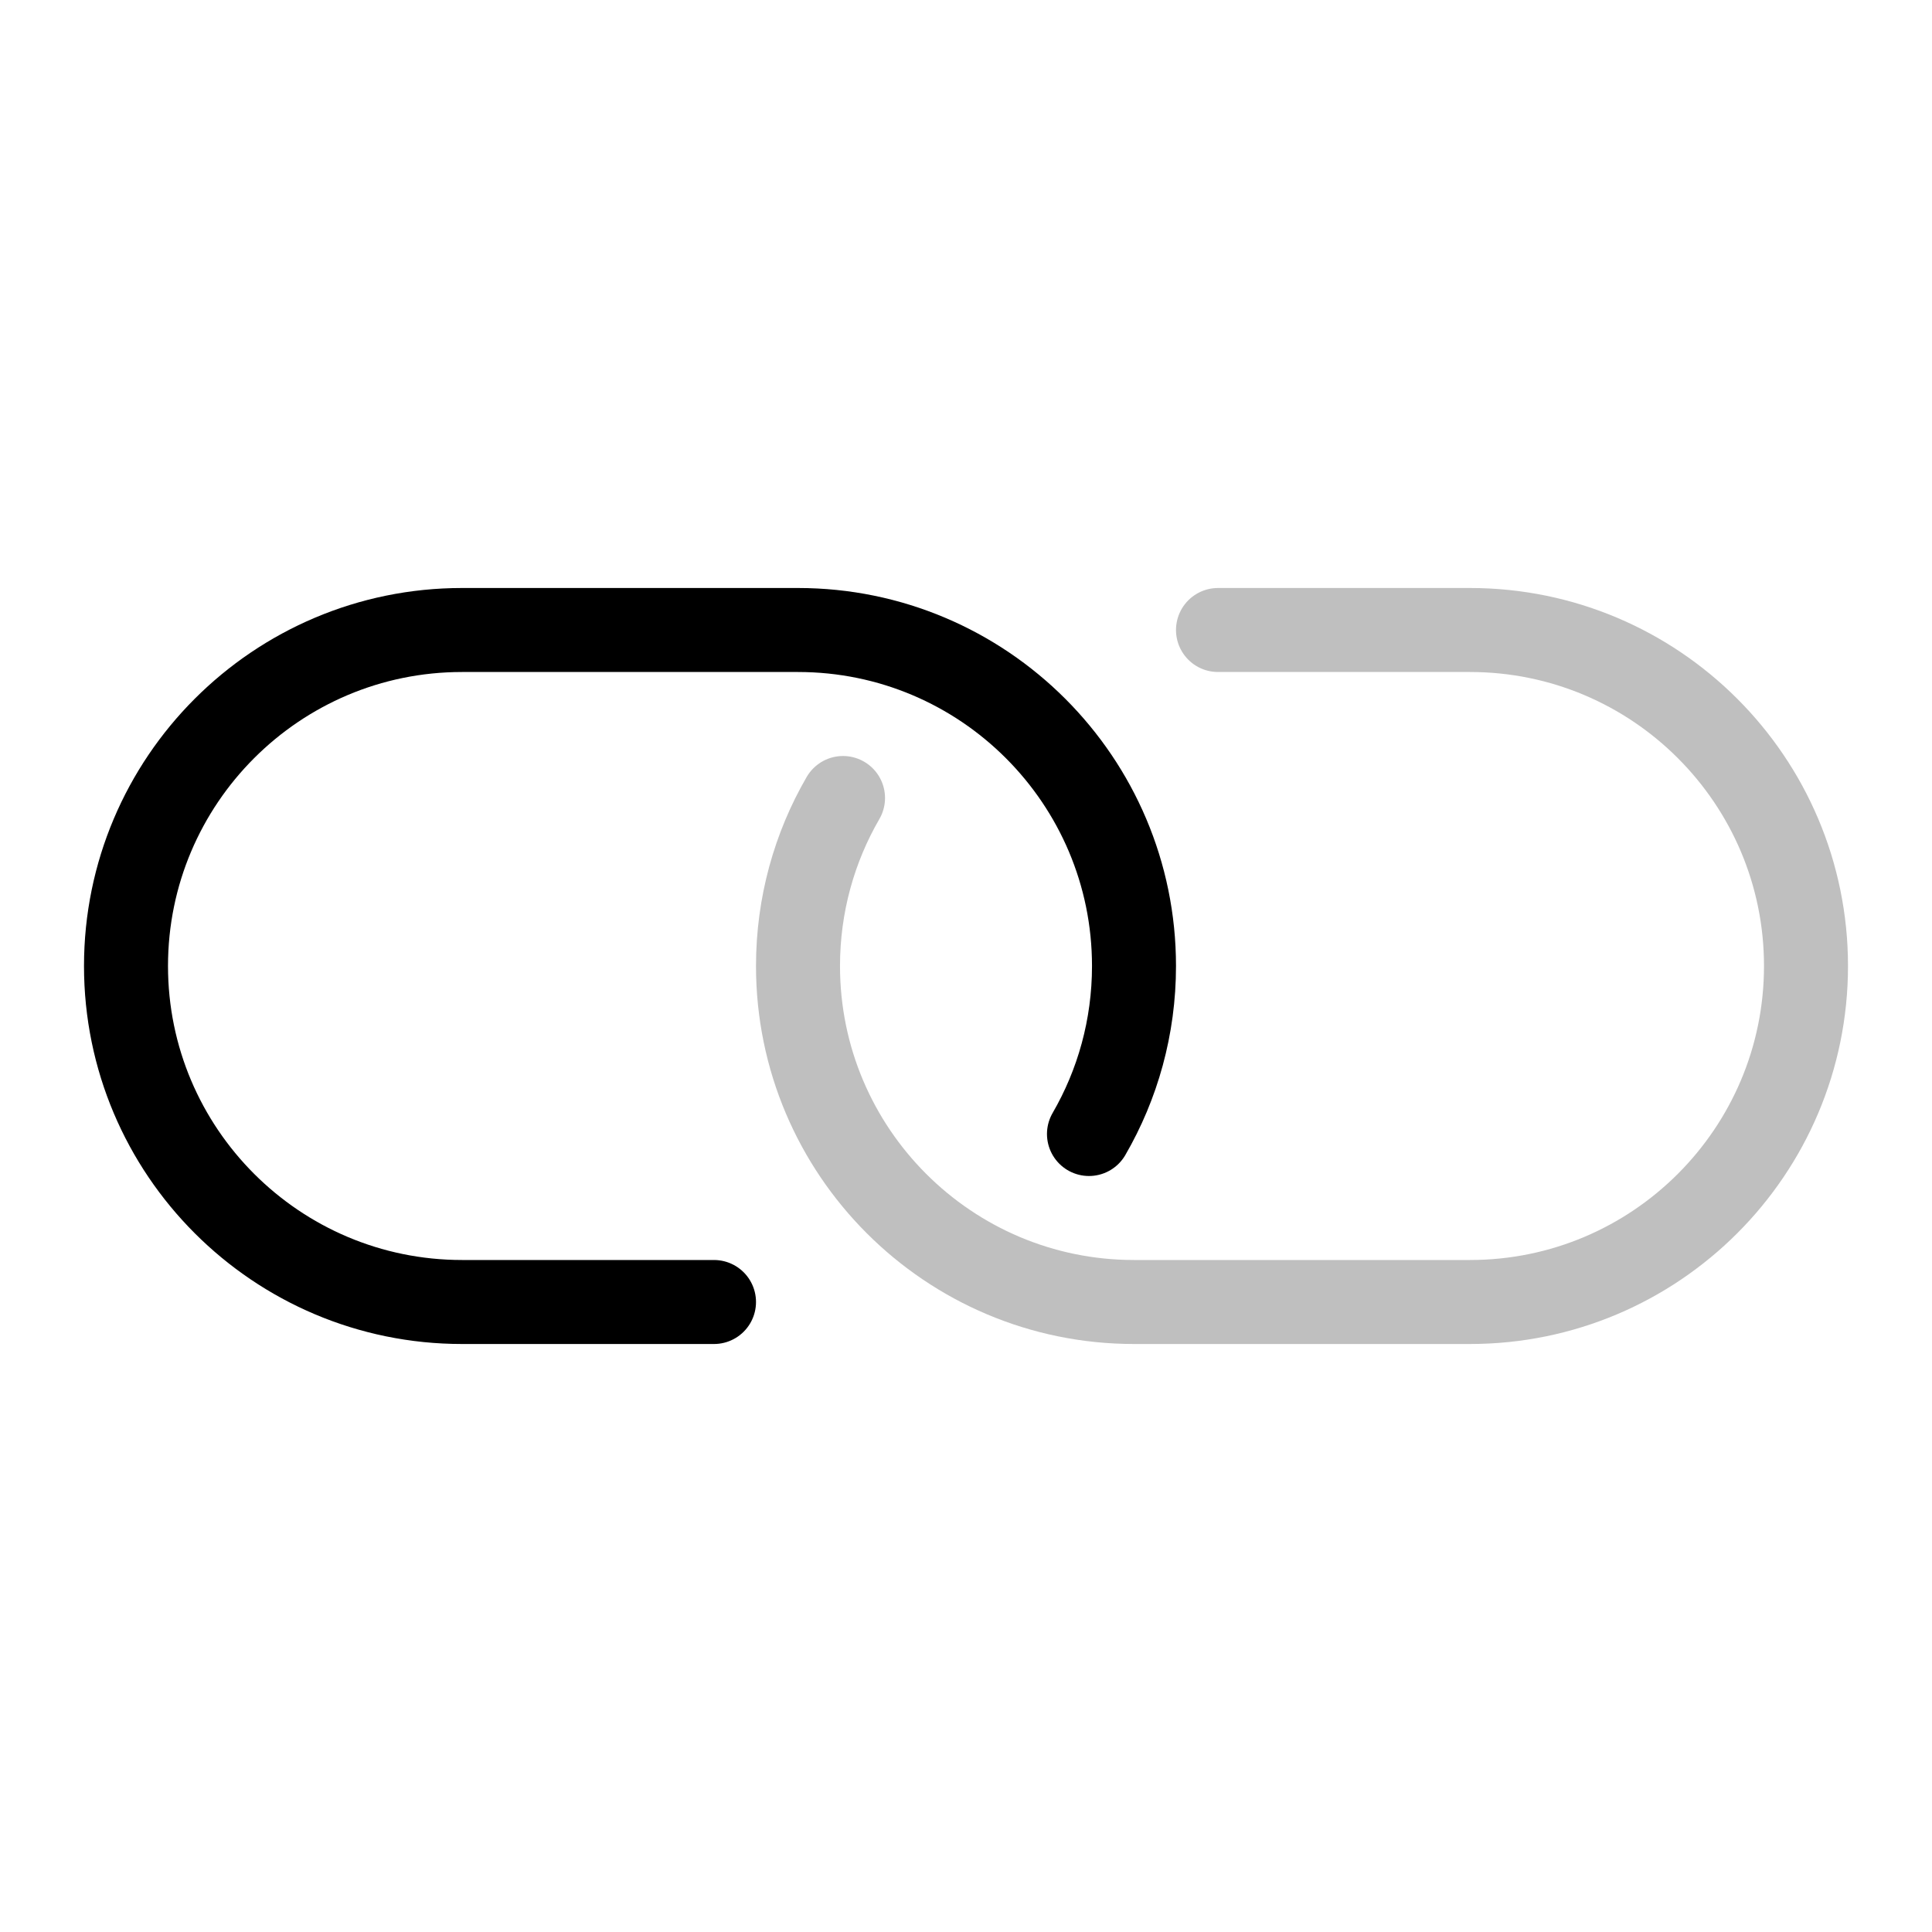
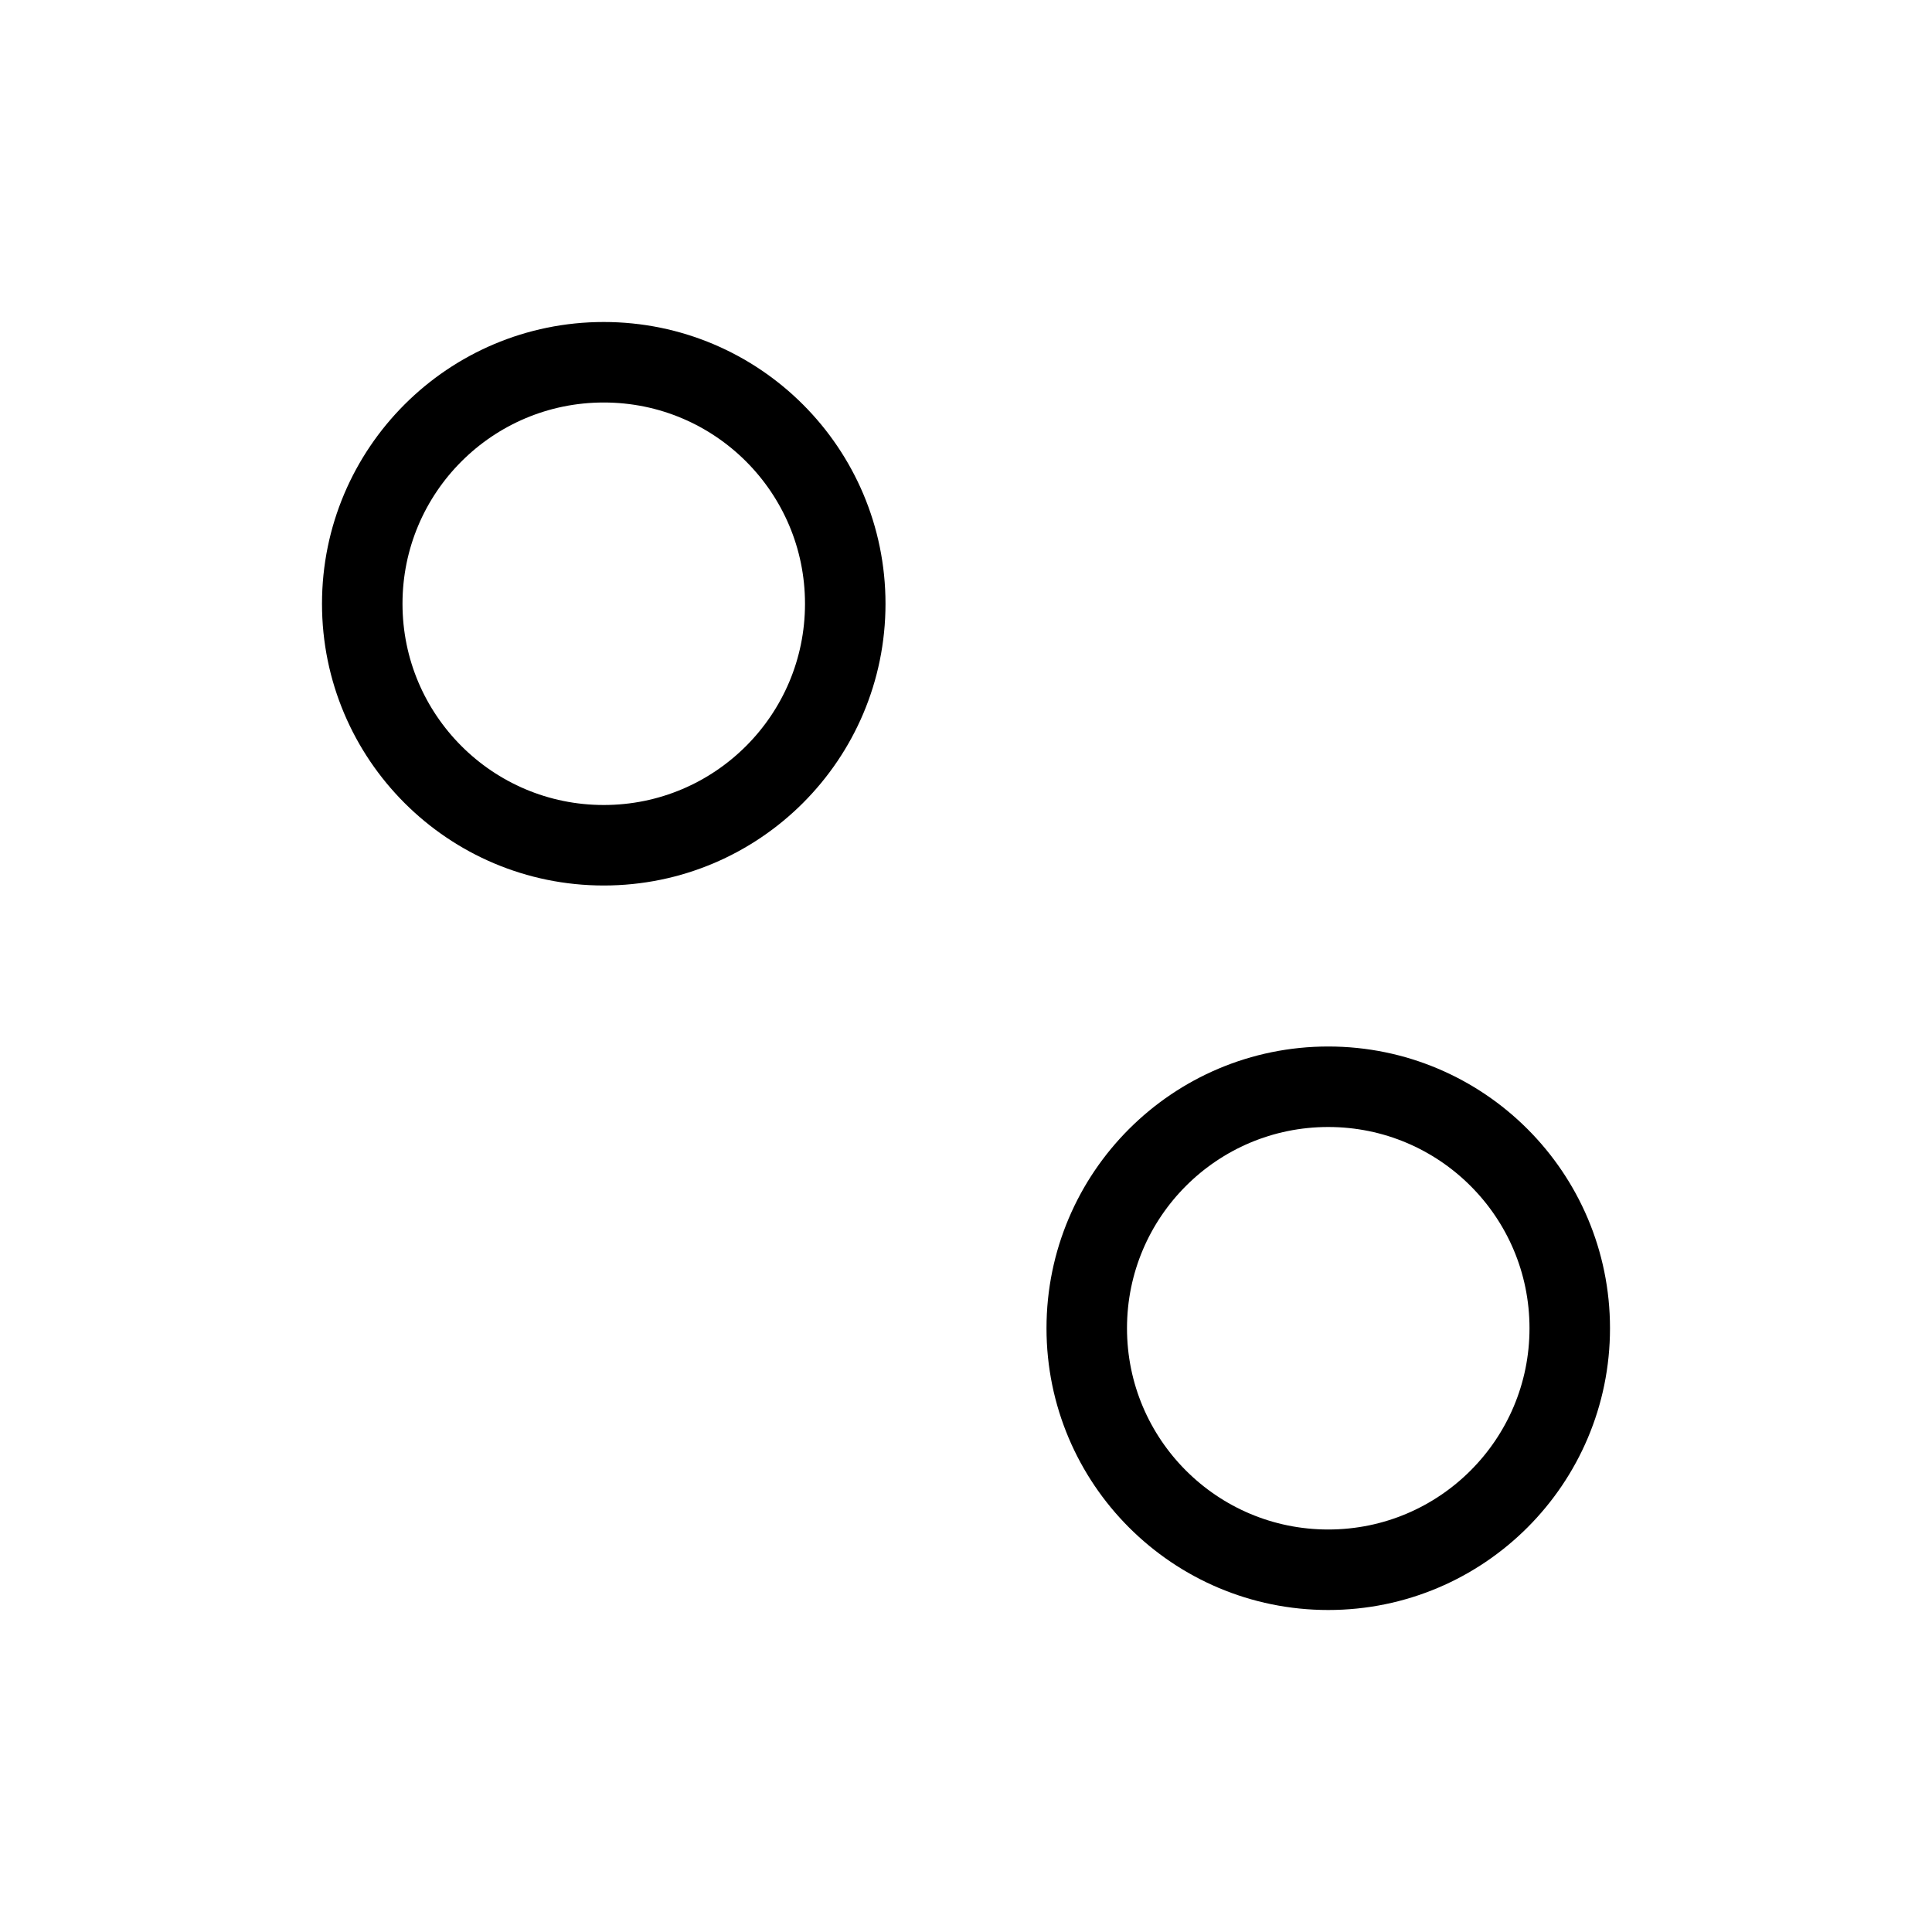
- <svg xmlns="http://www.w3.org/2000/svg" width="100%" height="100%" viewBox="-1 -1 23 23" version="1.1" xml:space="preserve" style="fill-rule:evenodd;clip-rule:evenodd;stroke-linecap:round;stroke-linejoin:round;">
-   <path d="M7.5,14.5l-3,0c-2.208,0 -4,-1.792 -4,-4c0,-2.208 1.792,-4 4,-4l4,0c2.208,0 4,1.792 4,4c0,0.728 -0.195,1.412 -0.536,2" style="fill:none;stroke:#000;stroke-width:1px;" />
-   <path d="M13.5,6.5l3,0c2.208,0 4,1.792 4,4c0,2.208 -1.792,4 -4,4l-4,0c-2.208,0 -4,-1.792 -4,-4c0,-0.728 0.195,-1.412 0.536,-2" style="fill:none;stroke:#000;stroke-opacity:0.25;stroke-width:1px;" />
+ <svg xmlns="http://www.w3.org/2000/svg" viewBox="-0.5 -0.5 24 24" fill="none" stroke="#000000" stroke-linecap="round" stroke-linejoin="round" id="Circles-Unlinked--Streamline-Tabler" height="24" width="24">
+   <circle cx="7" cy="7" r="3" stroke-width="1" />
+   <circle cx="16" cy="16" r="3" stroke-width="1" />
</svg>
